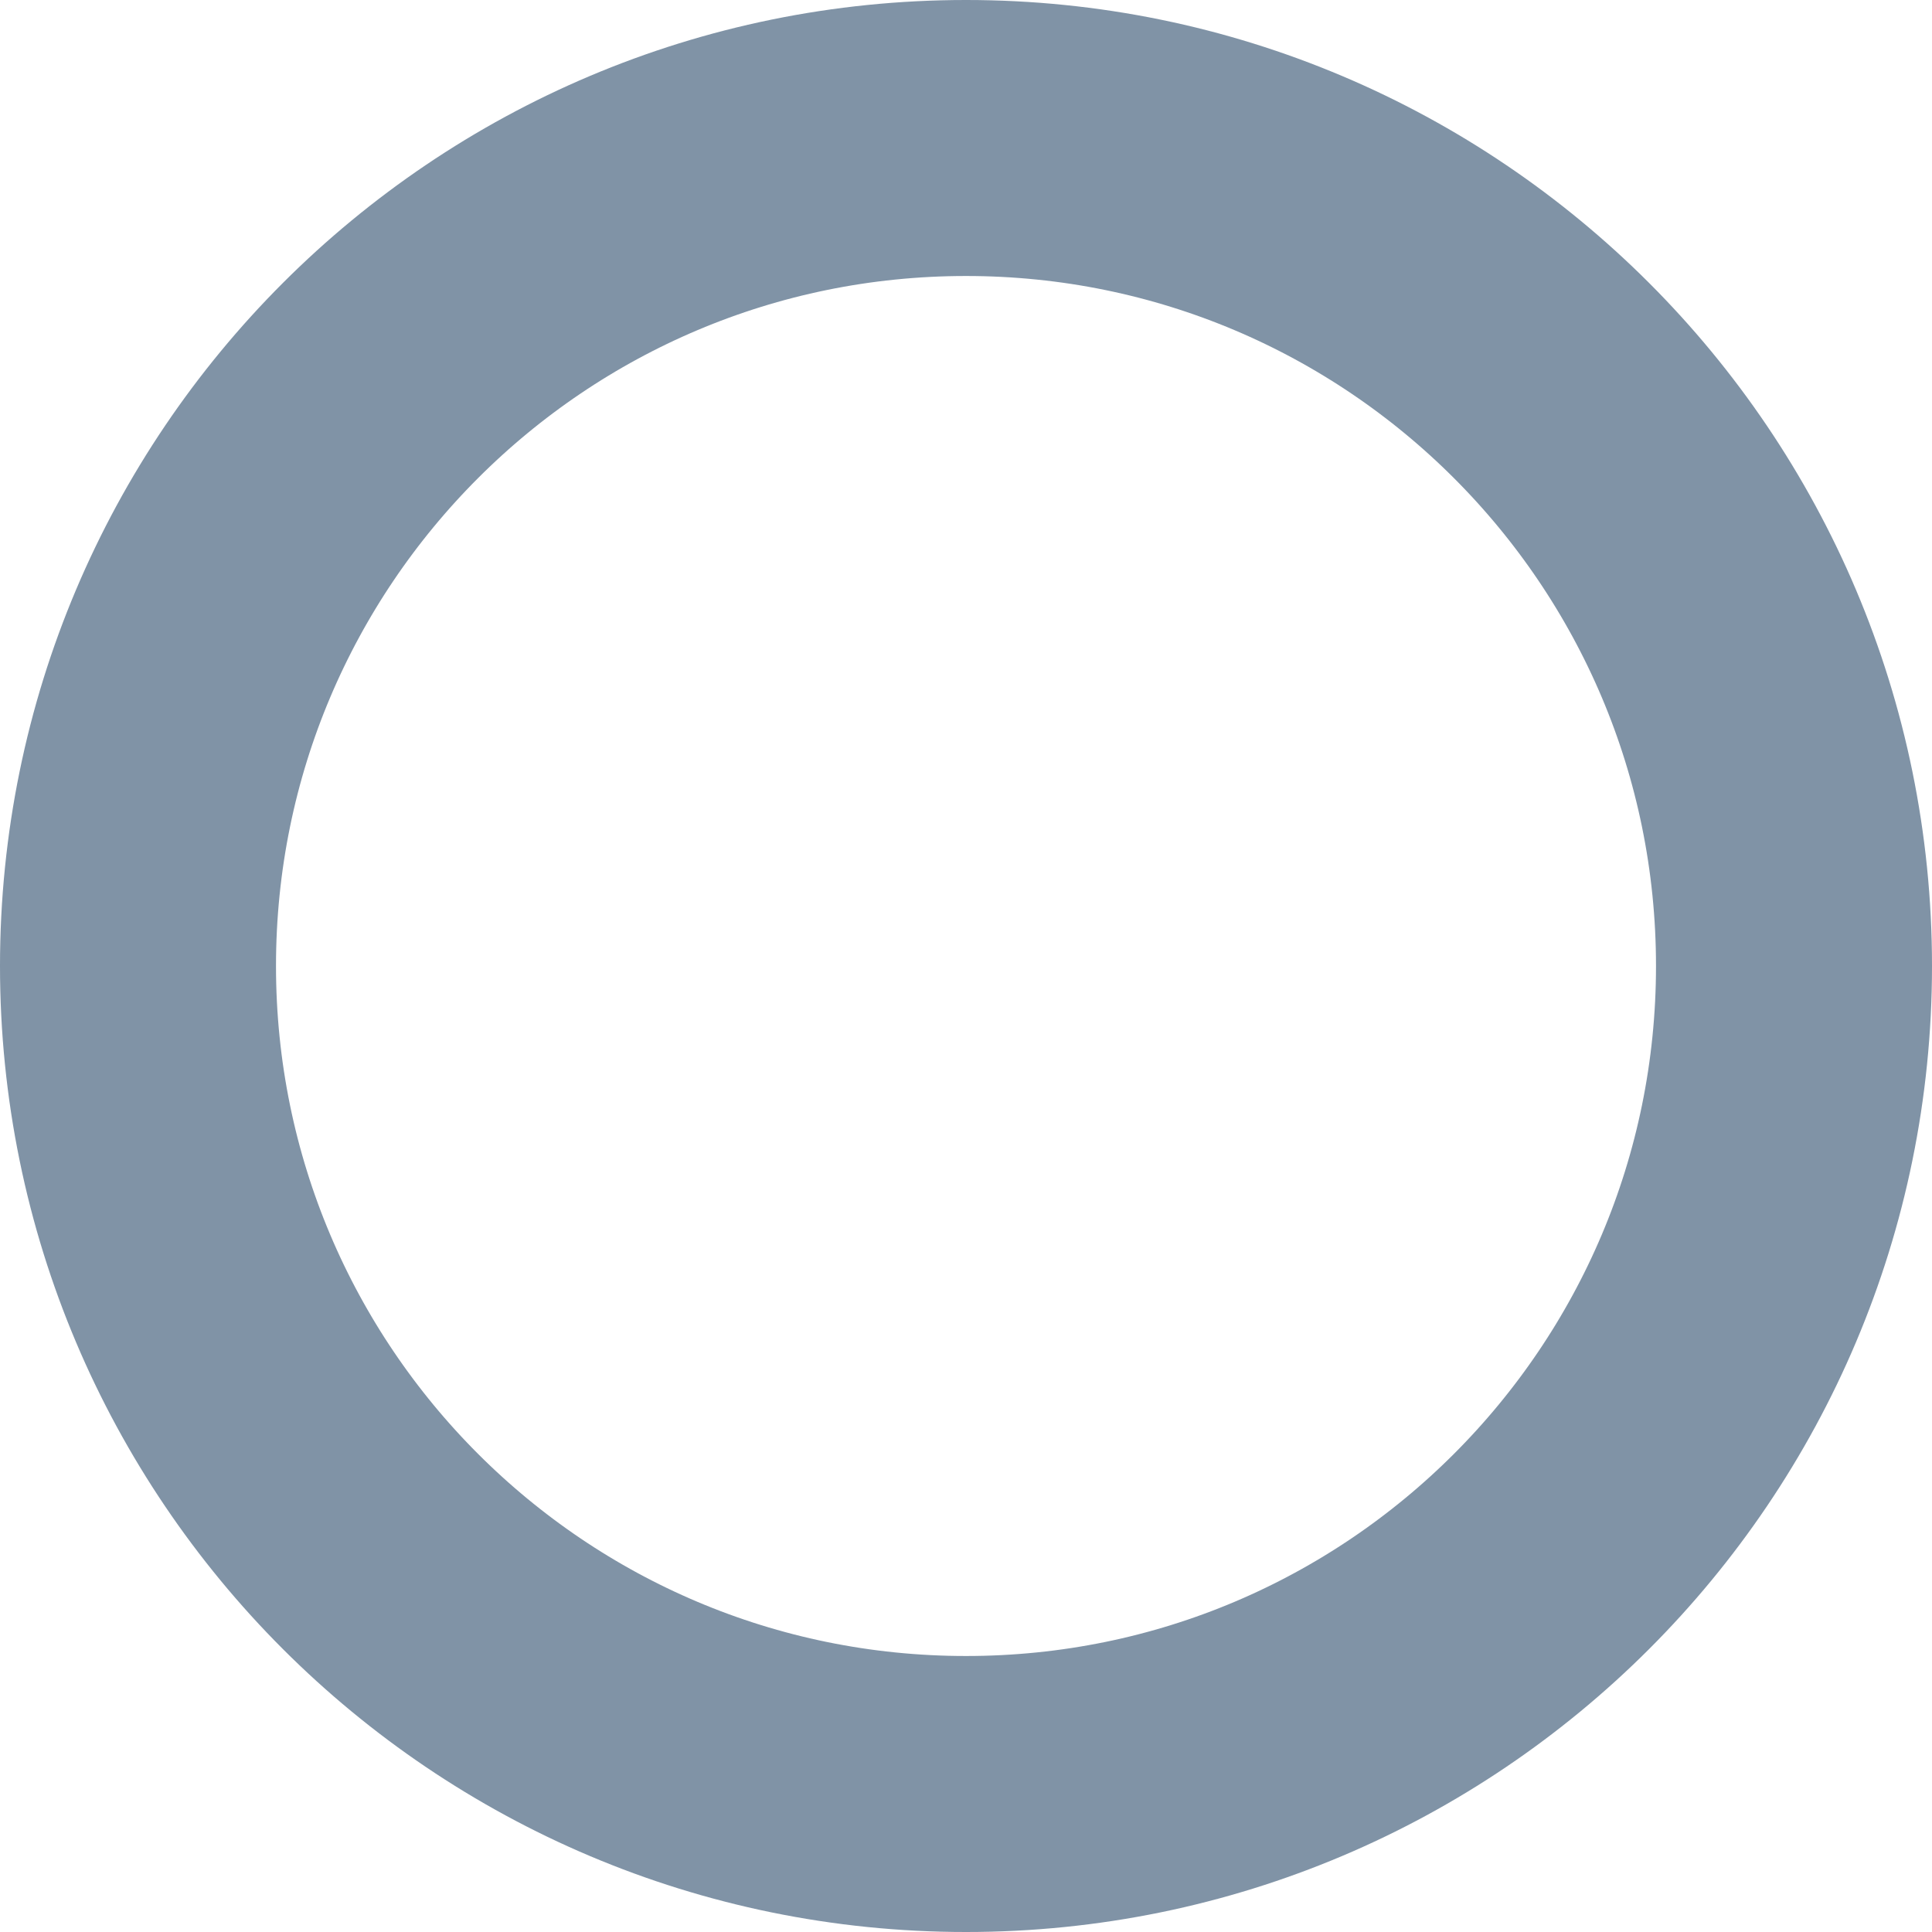
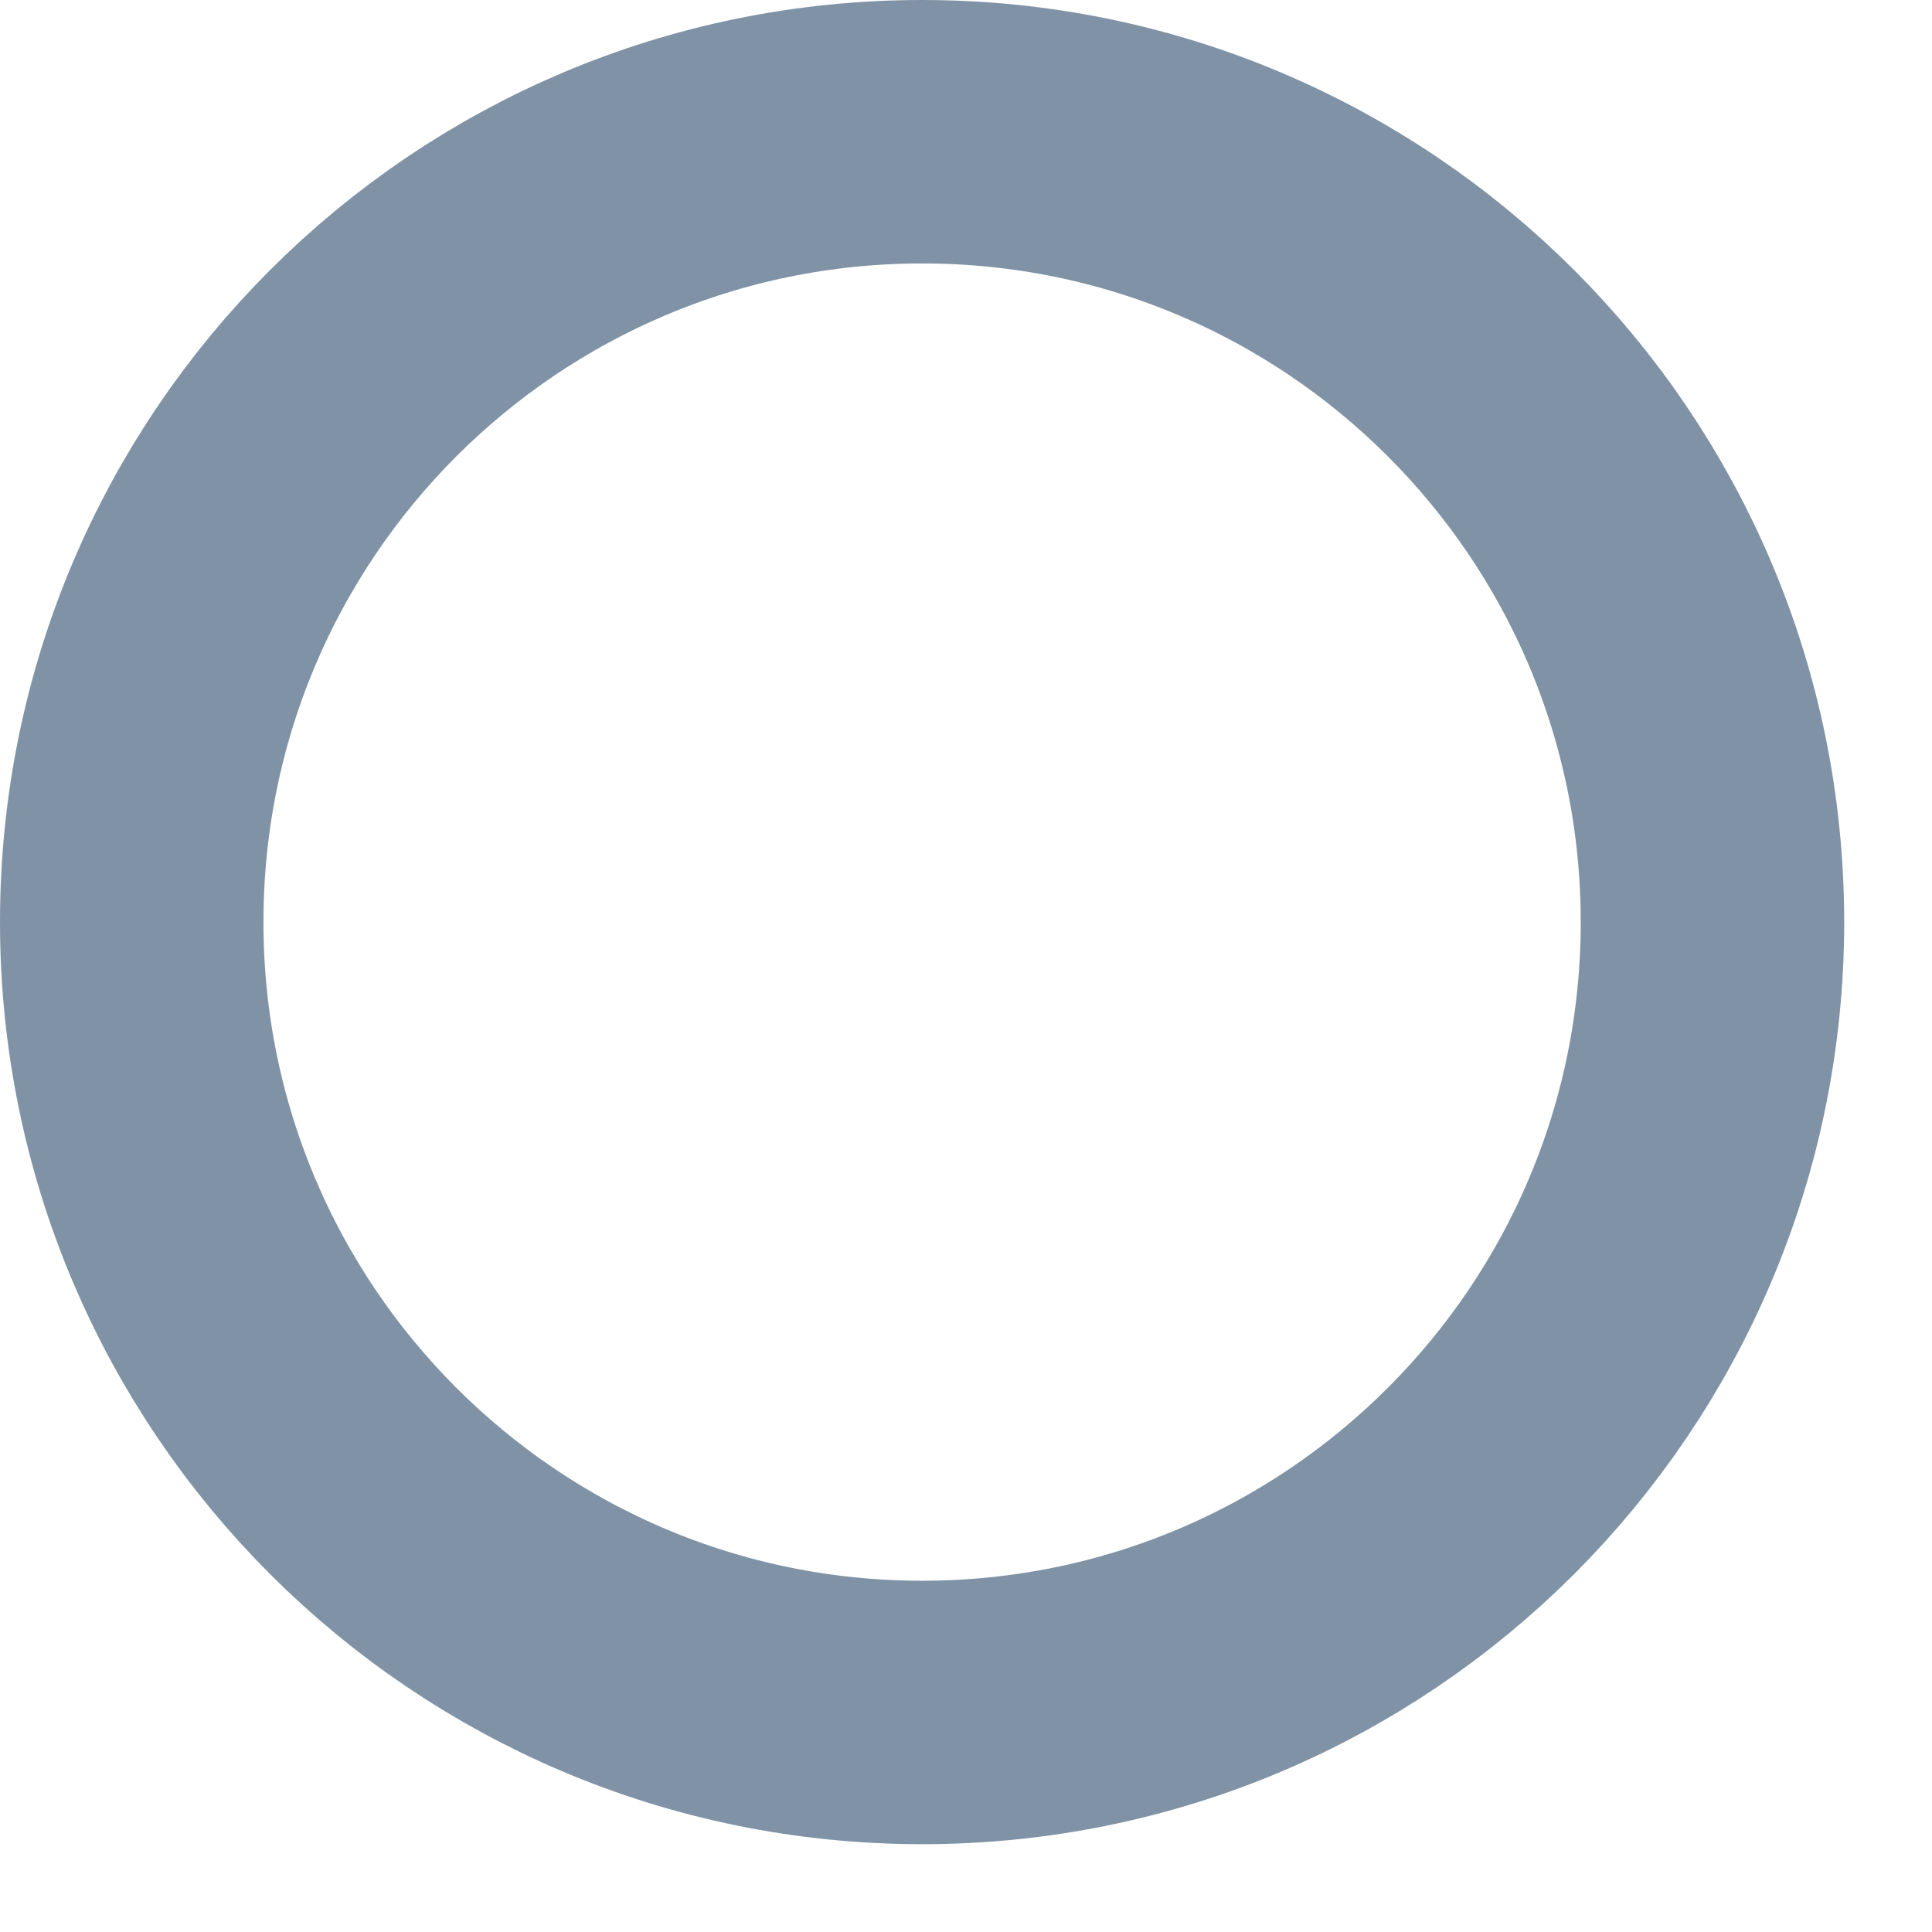
- <svg xmlns="http://www.w3.org/2000/svg" width="21" height="21" viewBox="0 0 21 21" fill="none">
+ <svg xmlns="http://www.w3.org/2000/svg" width="22" height="22" viewBox="0 0 22 22" fill="none">
  <path d="M19.5 10.5C19.5 15.471 15.471 19.5 10.5 19.5C5.529 19.5 1.5 15.471 1.5 10.5C1.5 5.529 5.529 1.5 10.5 1.5C15.471 1.5 19.5 5.529 19.5 10.5Z" stroke="#8093A6" stroke-width="3" />
</svg>
